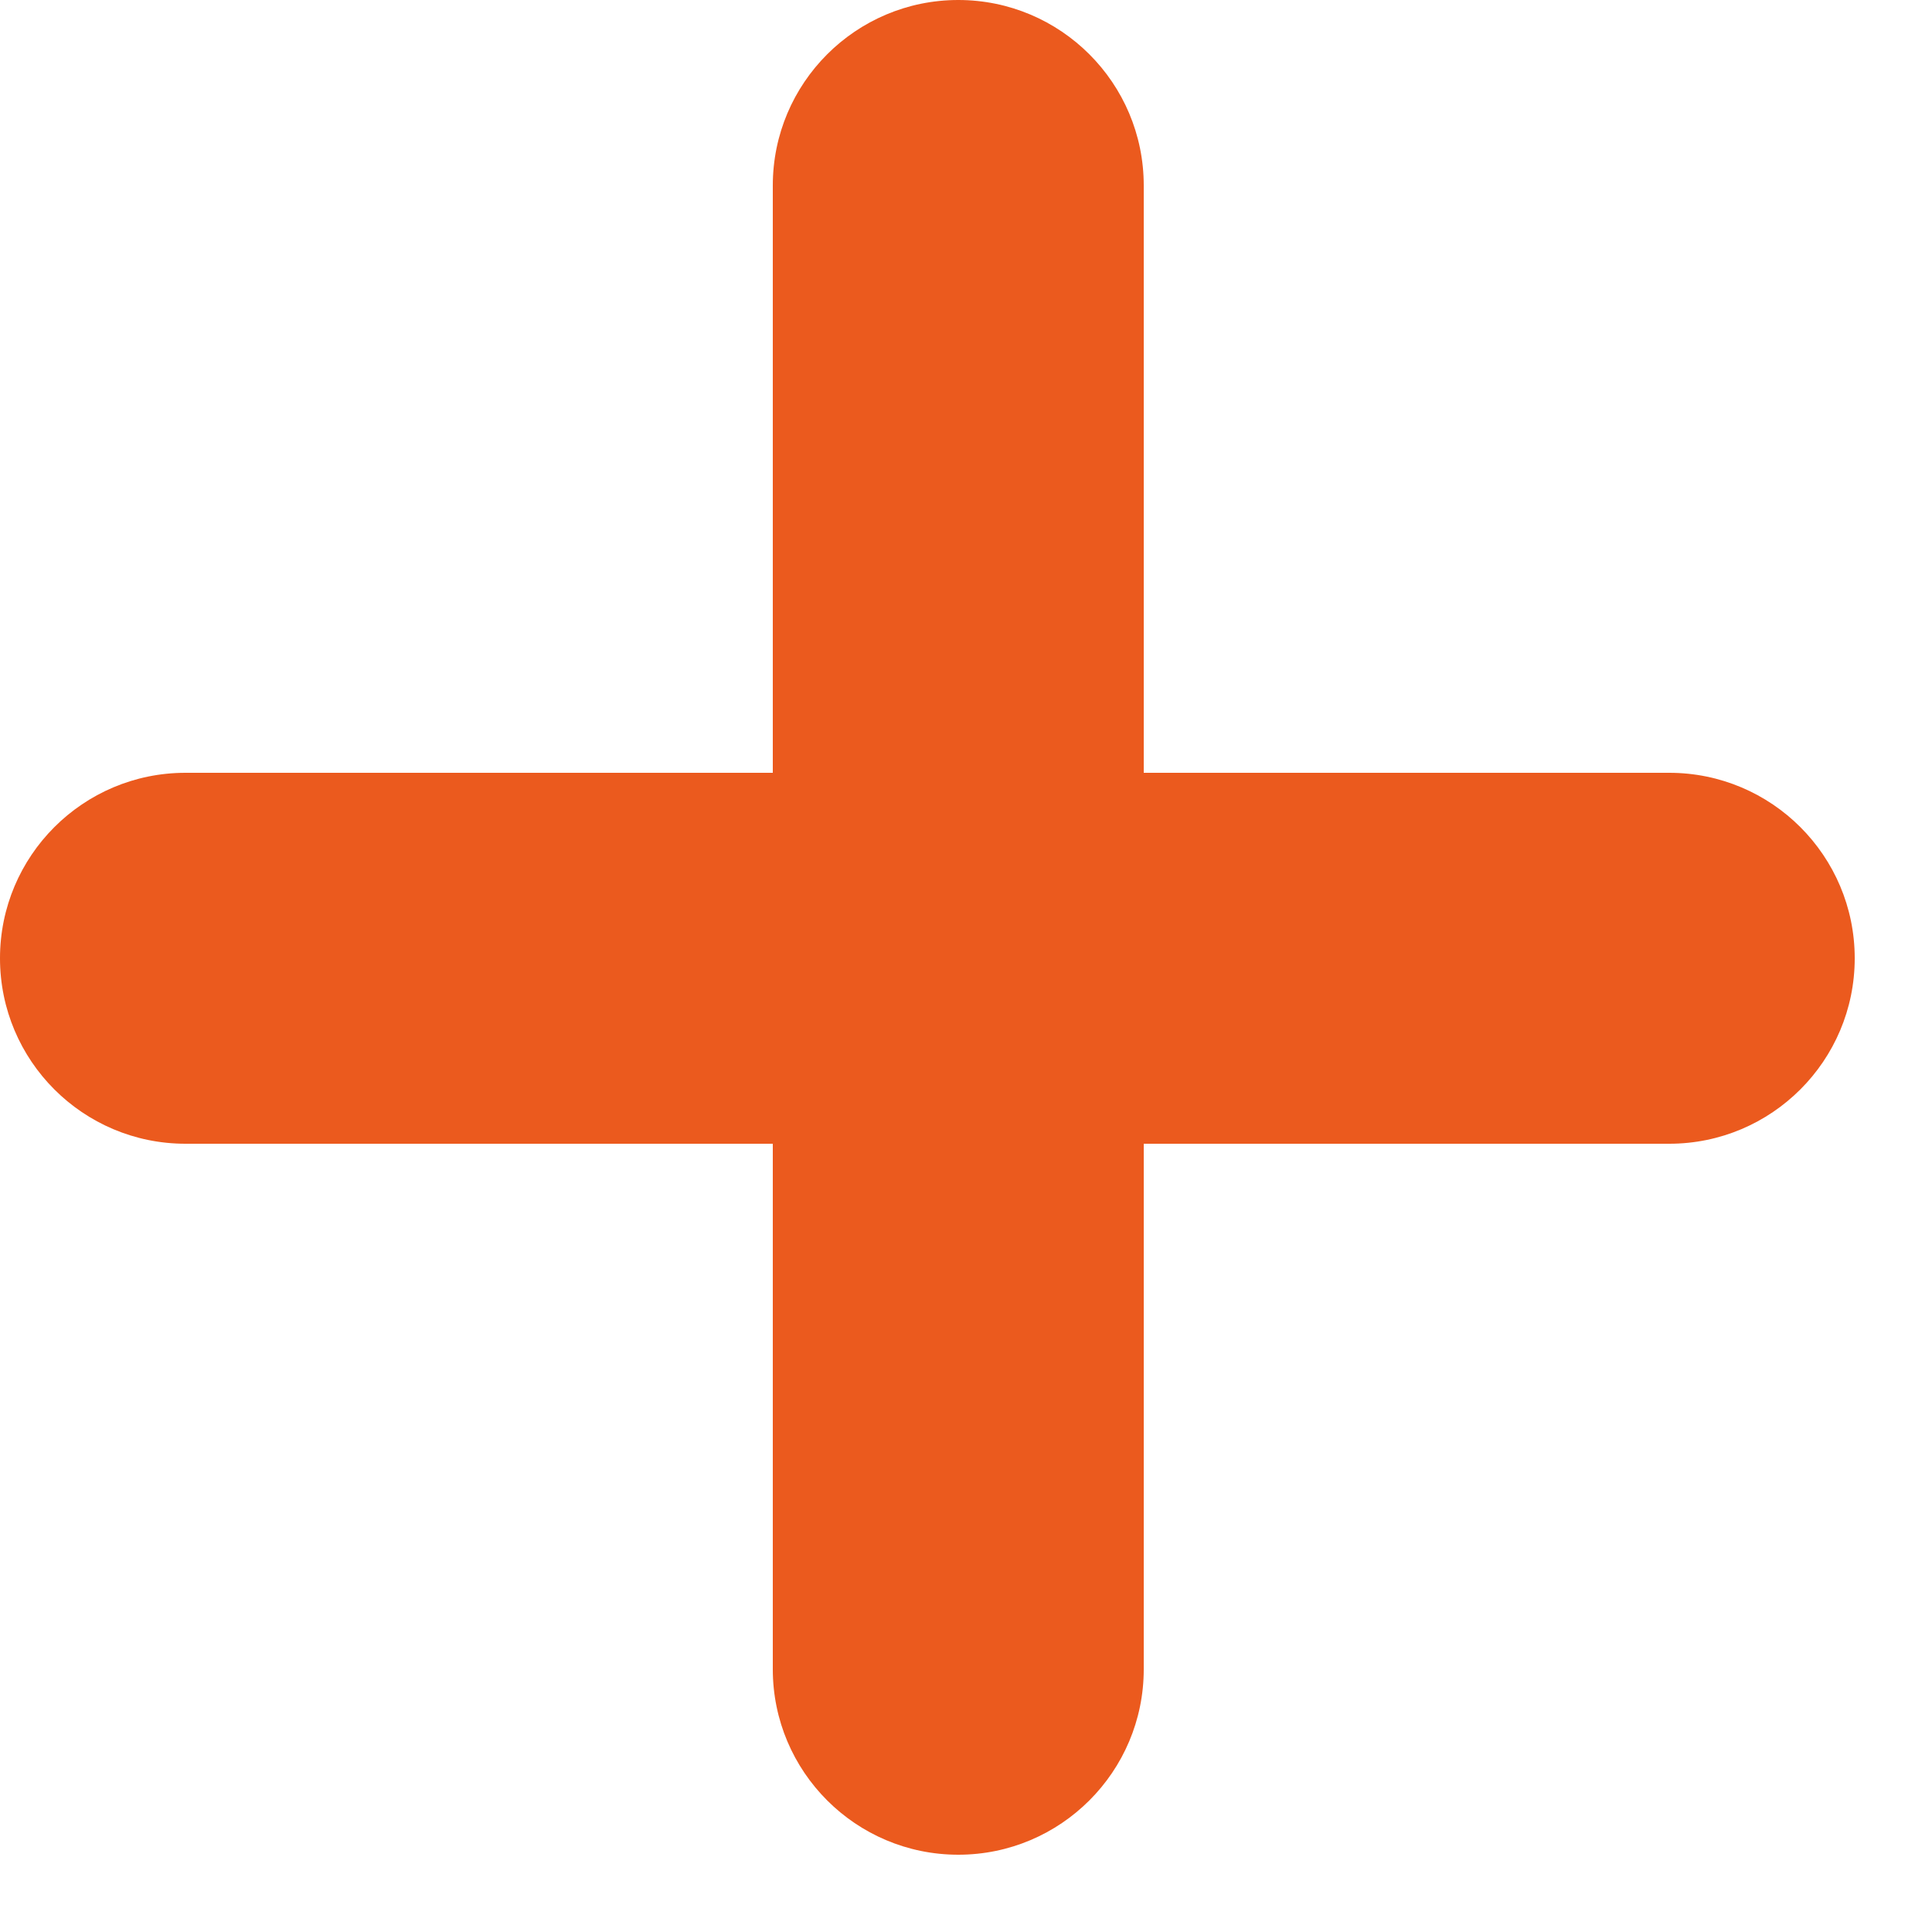
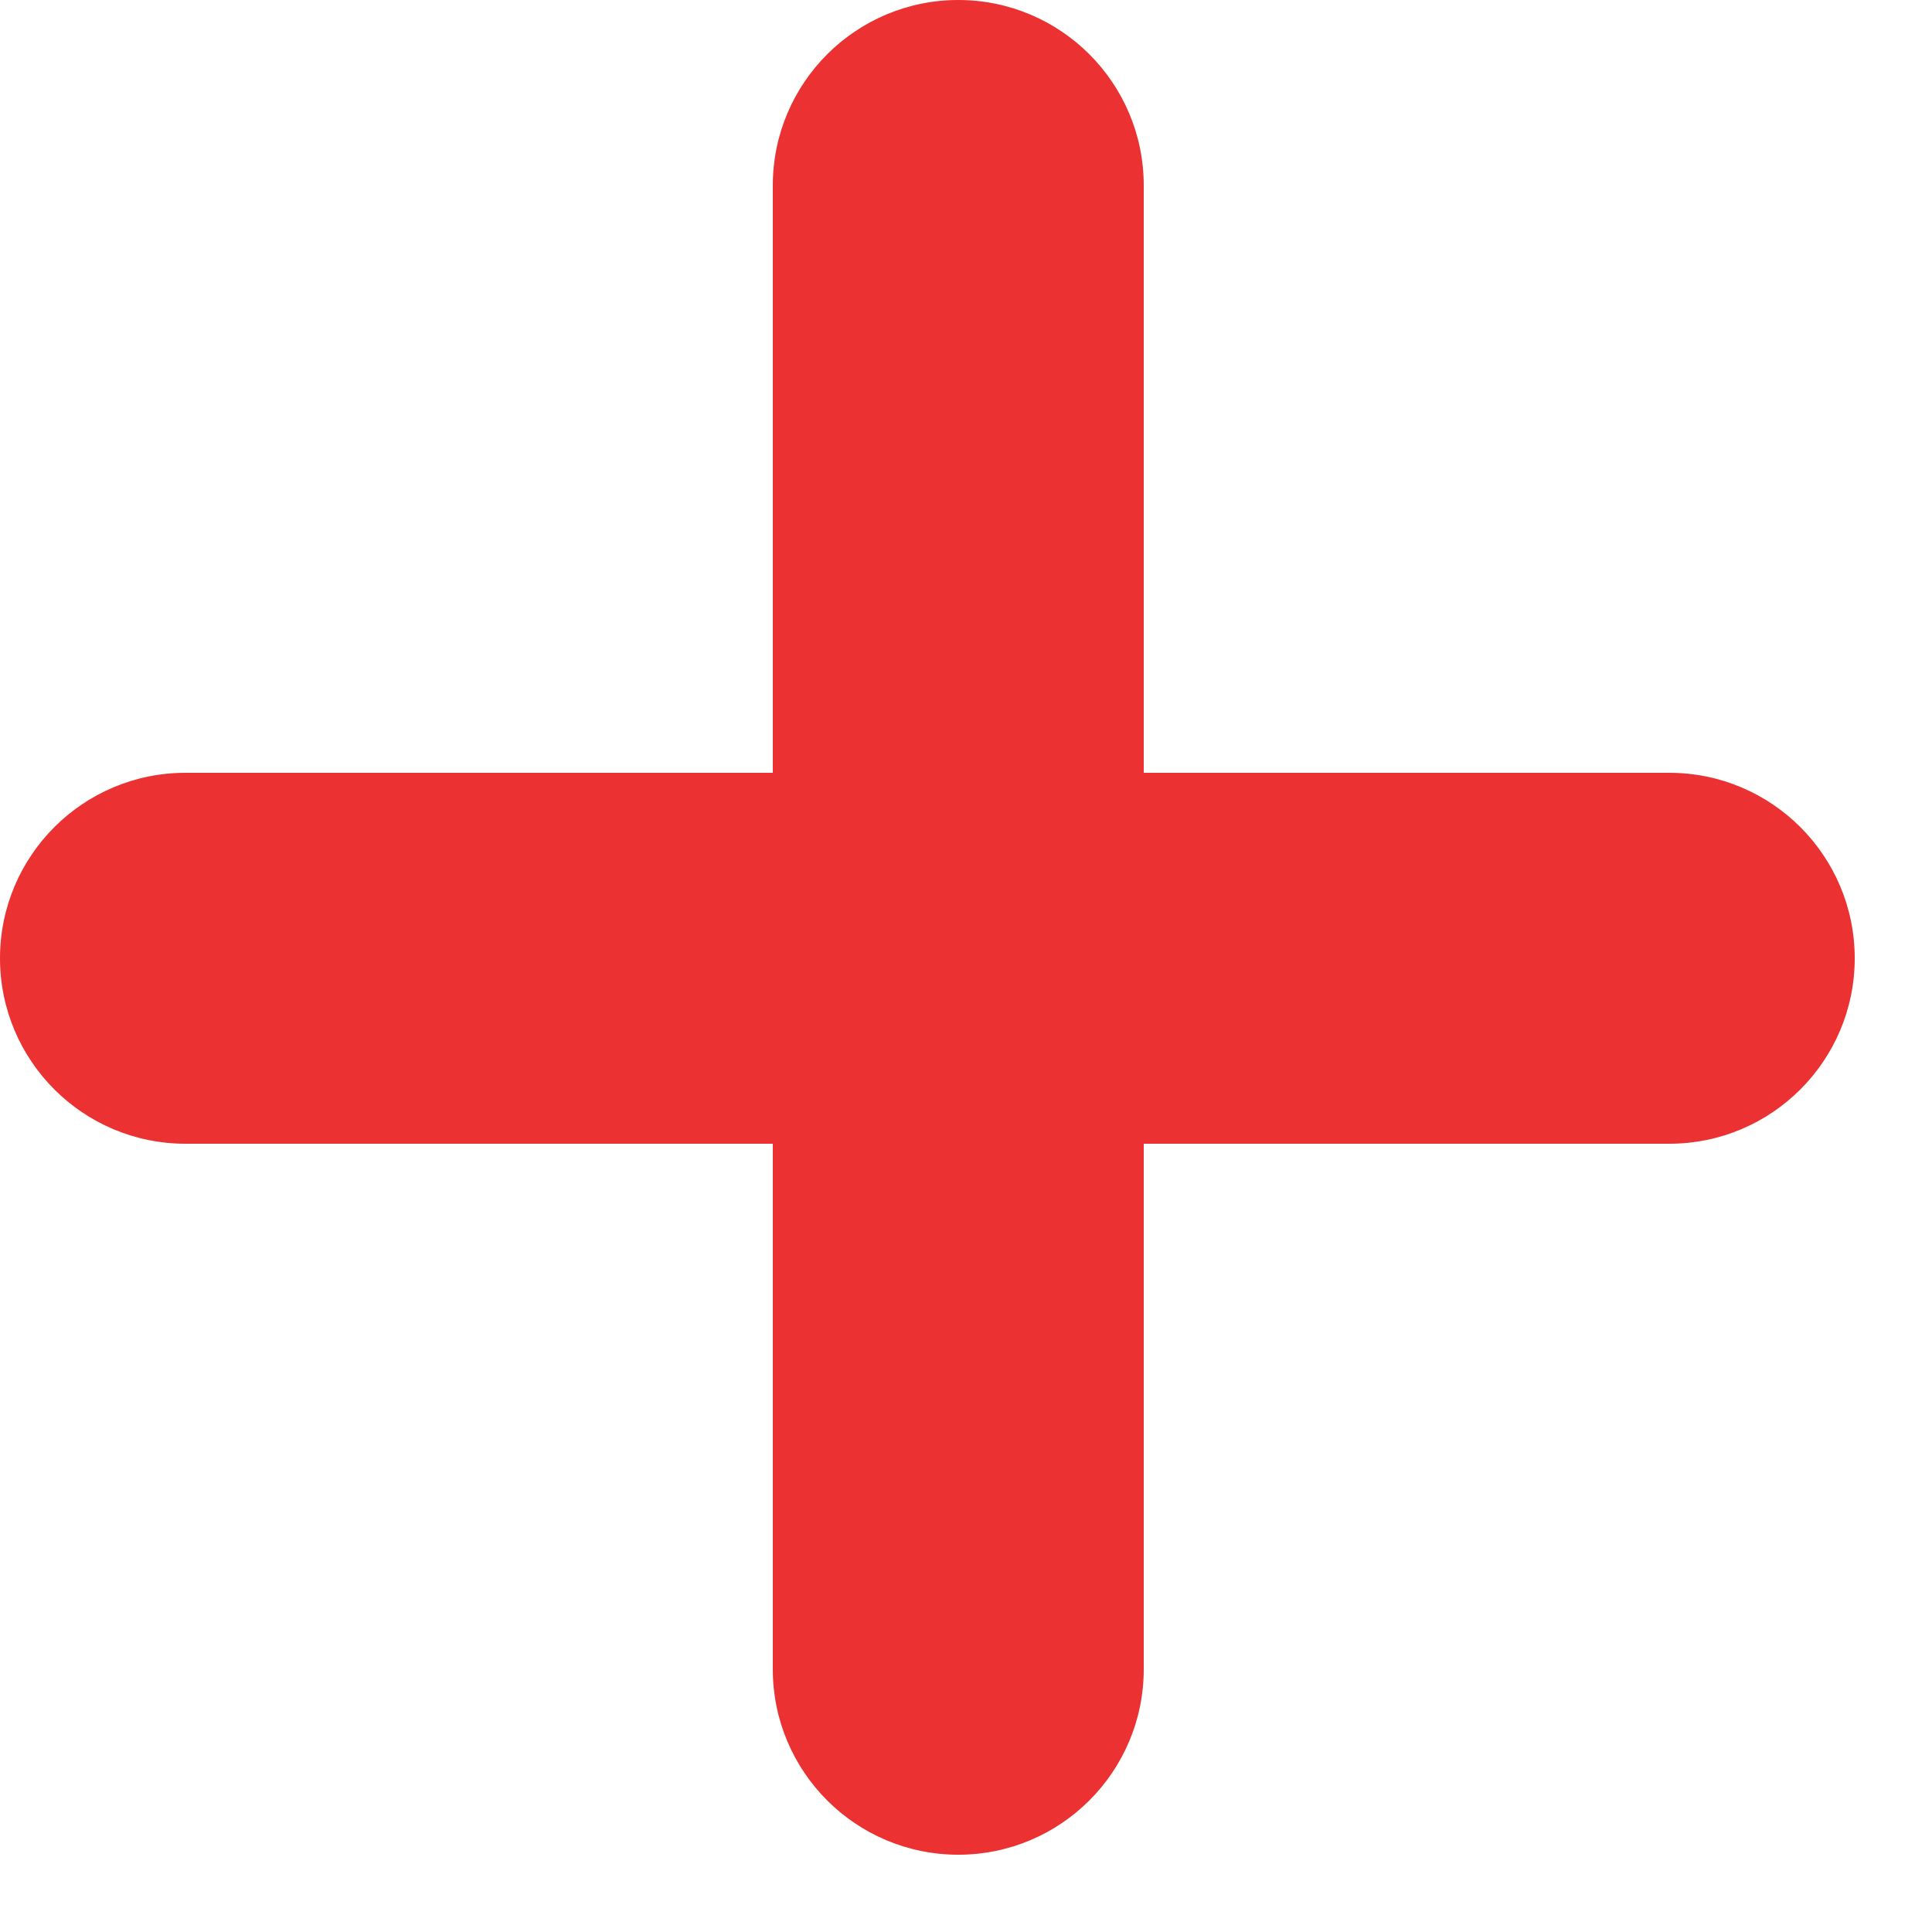
<svg xmlns="http://www.w3.org/2000/svg" width="10" height="10" viewBox="0 0 10 10" fill="none">
-   <path d="M5.92 3.84V5.76V8.64C5.92 9.17 5.49 9.6 4.96 9.6C4.43 9.6 4 9.17 4 8.64L4 5.76L4 3.84V0.96C4 0.43 4.43 0 4.96 0C5.49 0 5.92 0.43 5.92 0.96V3.84Z" fill="#EB5A1E" />
-   <path d="M5.76 5.92L3.84 5.92L0.96 5.92C0.43 5.92 -2.29533e-05 5.49 -2.29301e-05 4.96C-2.2907e-05 4.43 0.43 4 0.96 4L3.84 4L5.76 4L8.64 4C9.17 4 9.6 4.43 9.6 4.96C9.6 5.49 9.17 5.92 8.64 5.92L5.76 5.92Z" fill="#EB5A1E" />
+   <style>.cls-1{fill:none;stroke:#eb3131;stroke-linecap:round;stroke-linejoin:round;stroke-width:2px;}</style>
+   <path d="M5.92 3.84V5.76V8.64C5.92 9.17 5.49 9.6 4.96 9.6C4.43 9.6 4 9.17 4 8.64L4 5.76L4 3.84V0.96C4 0.43 4.43 0 4.96 0C5.49 0 5.92 0.43 5.92 0.96V3.84Z" fill="#eb3131" />
+   <path d="M5.76 5.92L3.84 5.92L0.96 5.92C0.43 5.92 -2.29533e-05 5.49 -2.29301e-05 4.96C-2.2907e-05 4.43 0.43 4 0.96 4L3.84 4L5.76 4L8.64 4C9.17 4 9.6 4.43 9.6 4.96C9.6 5.49 9.17 5.92 8.64 5.92L5.76 5.92Z" fill="#eb3131" />
</svg>
